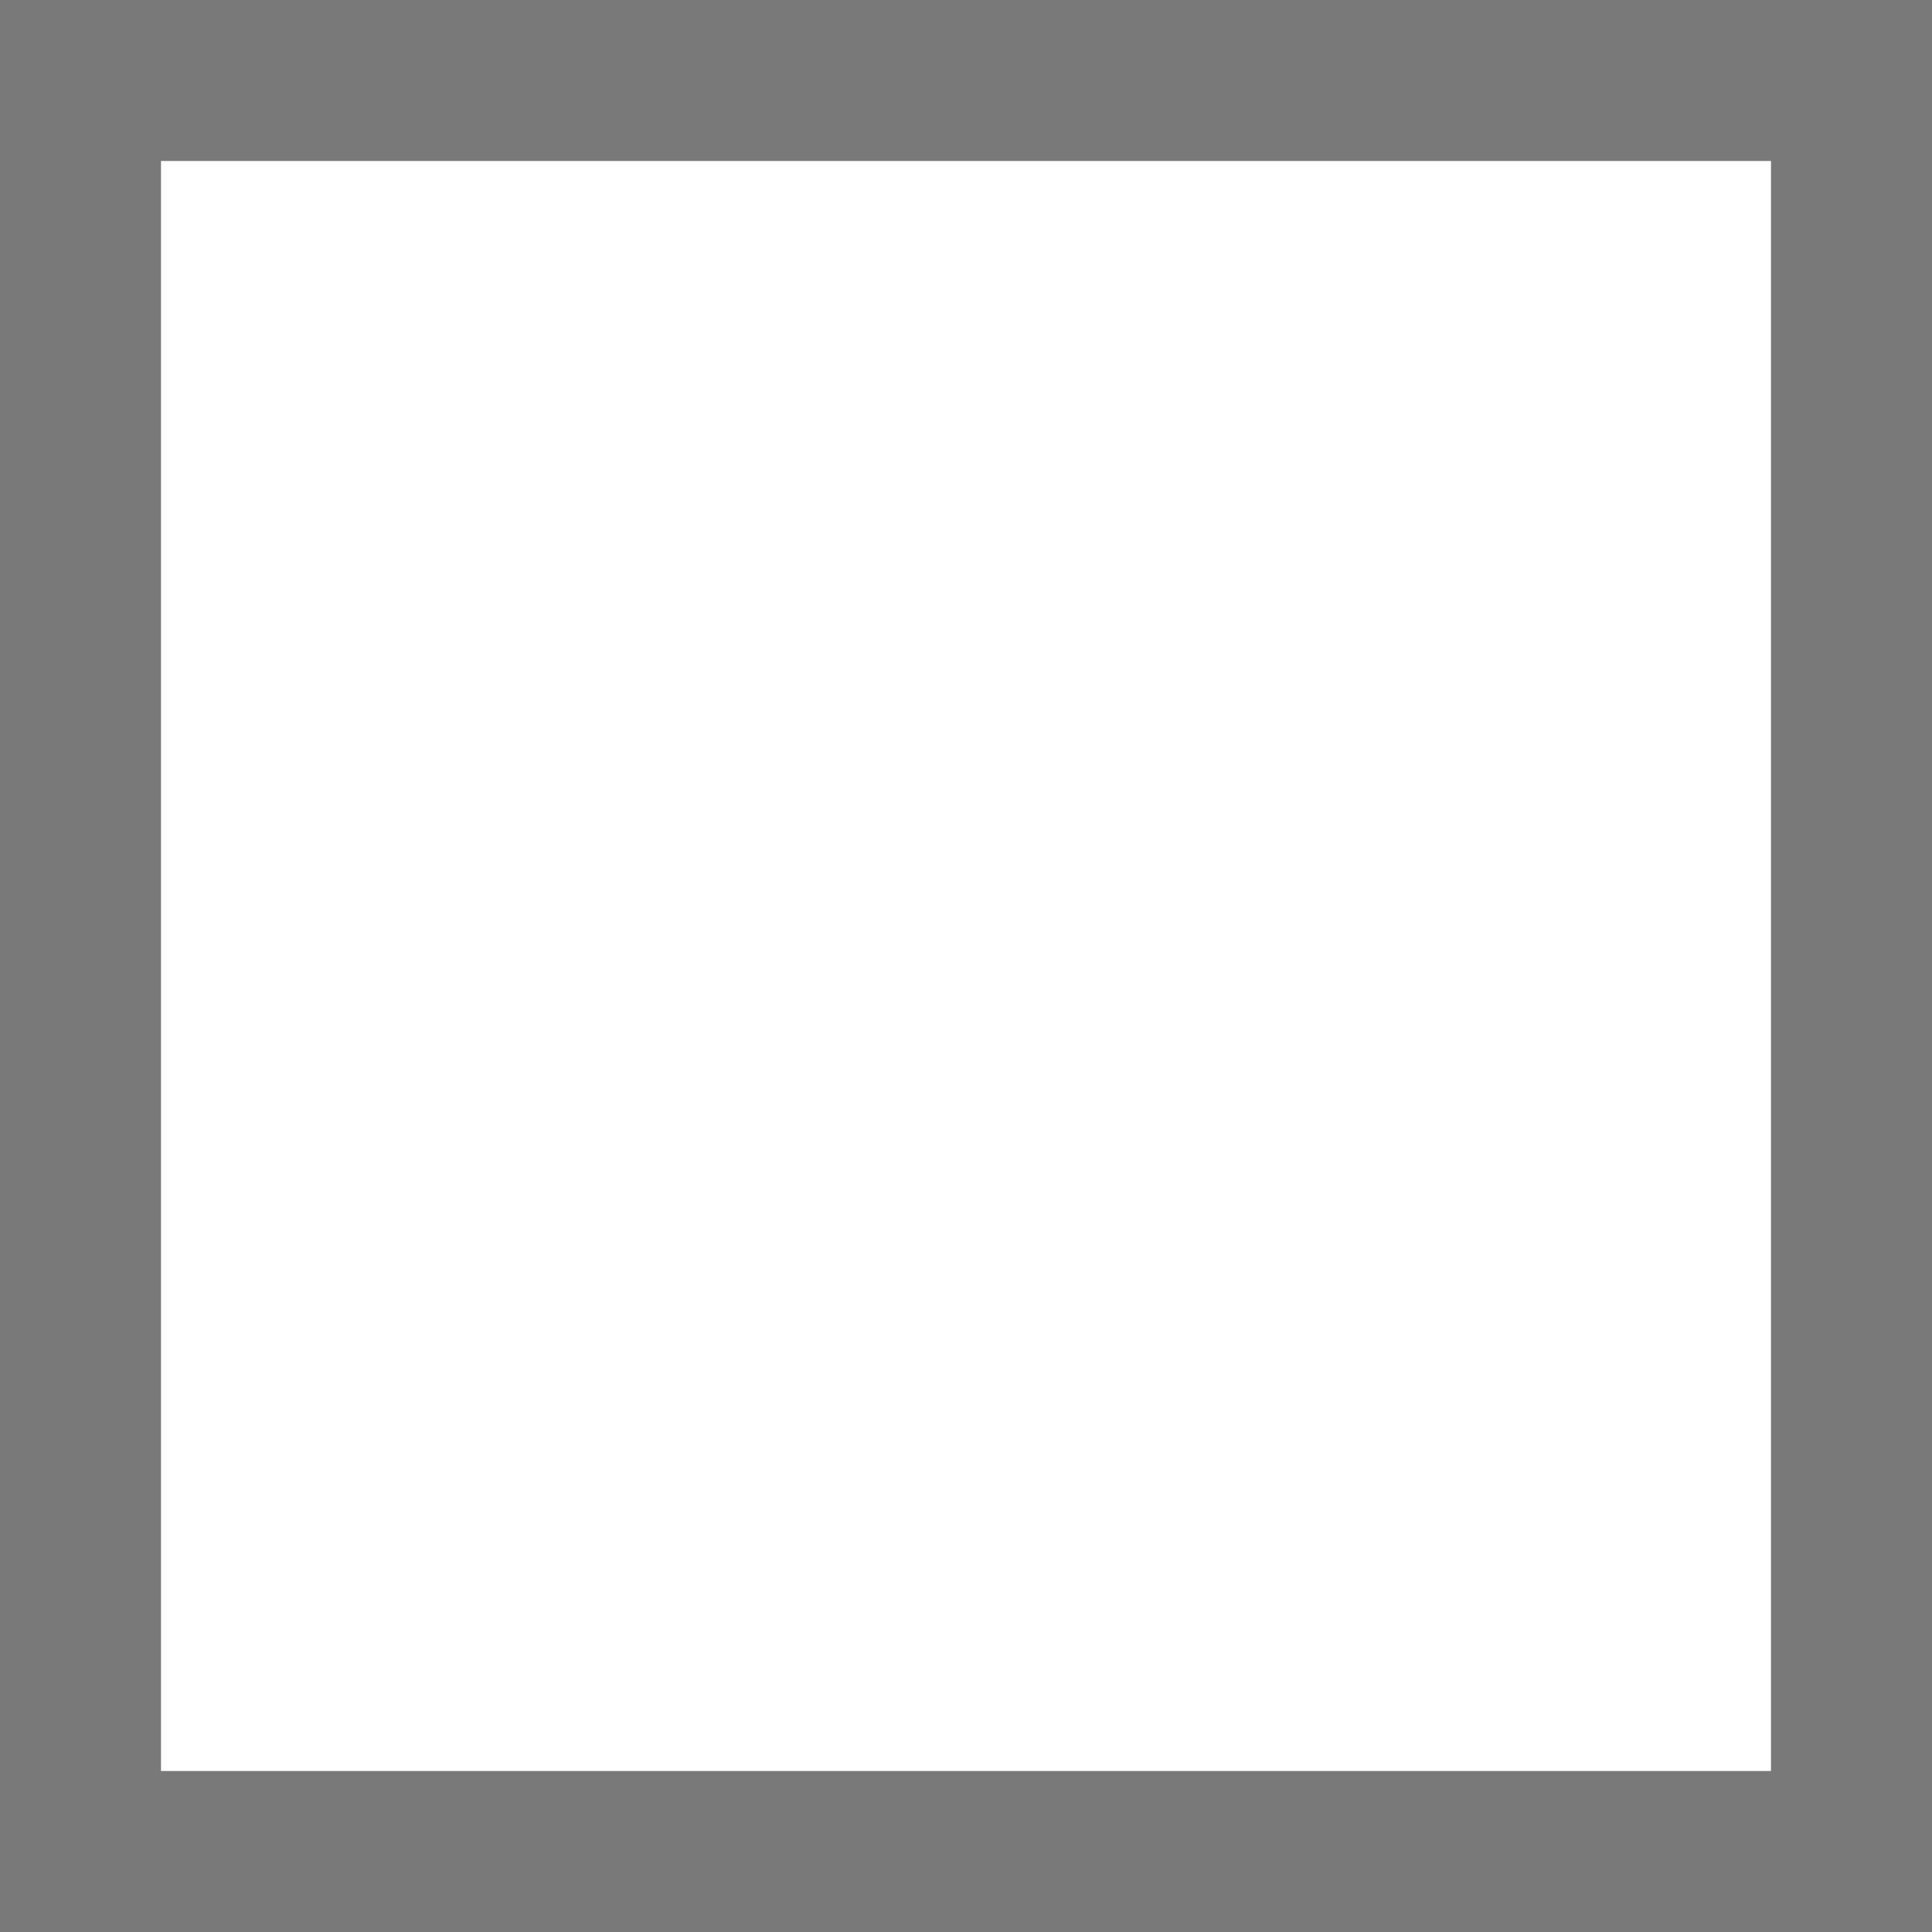
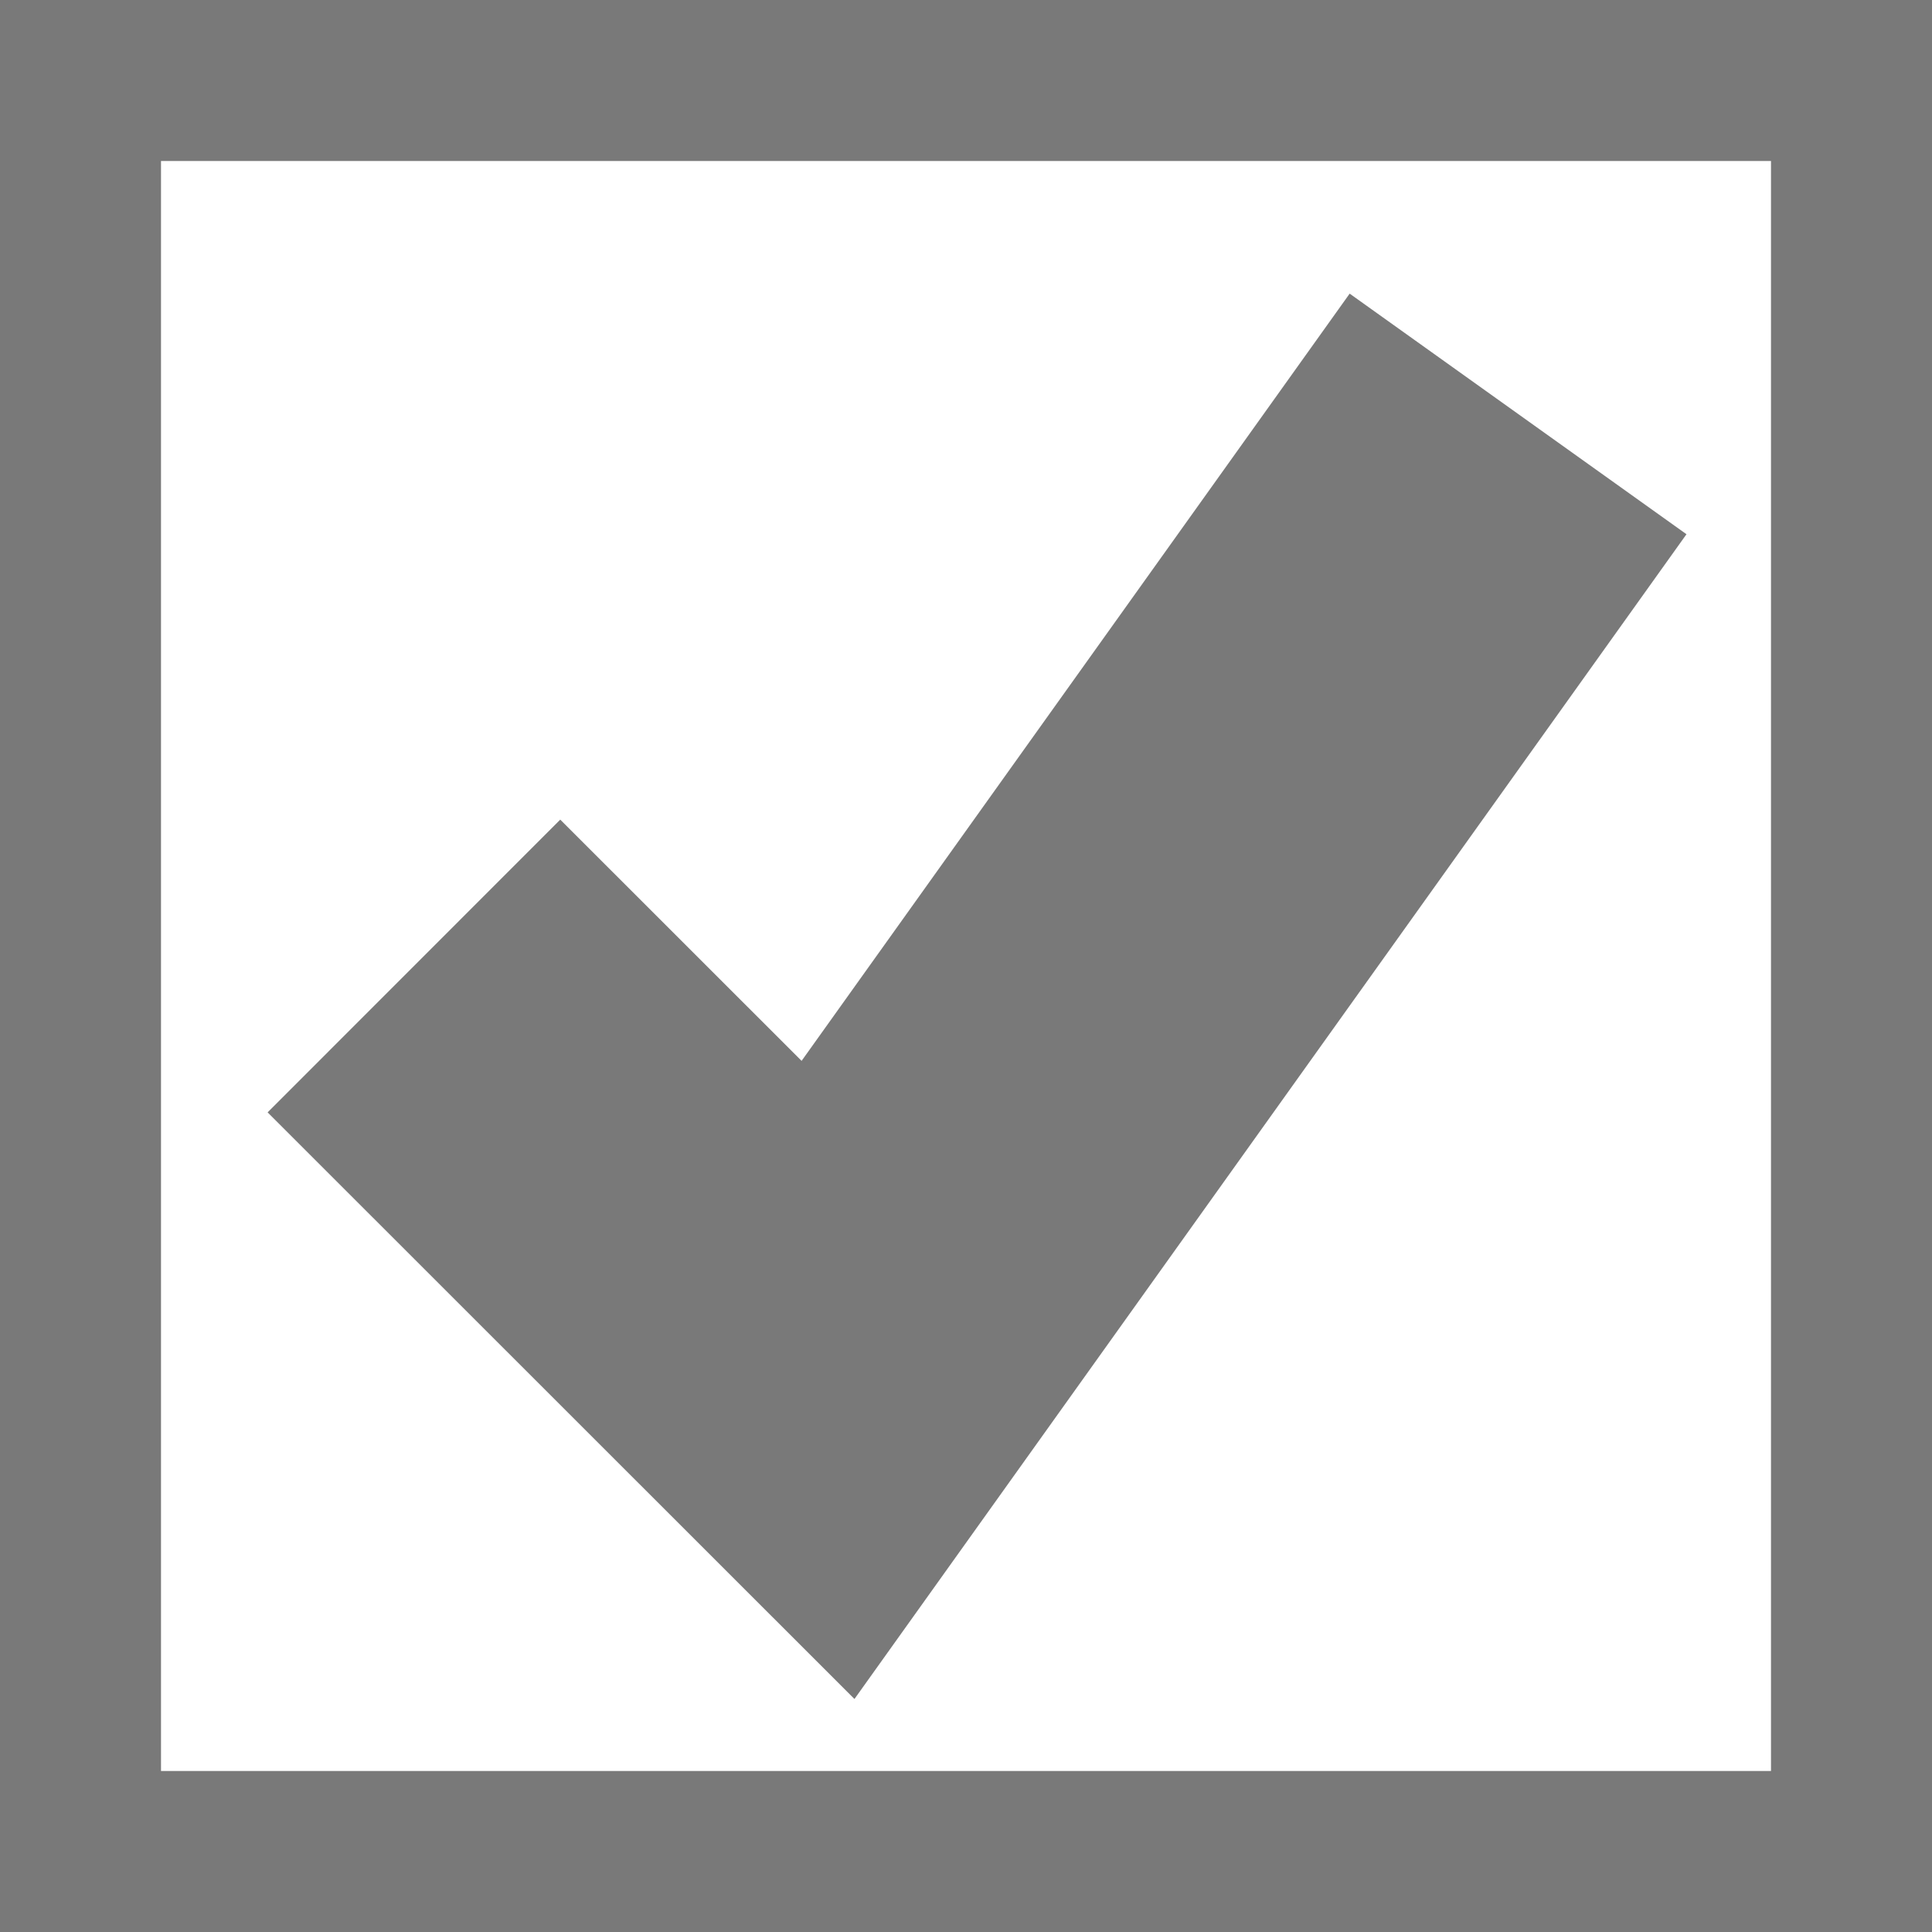
- <svg xmlns="http://www.w3.org/2000/svg" version="1.1" width="12px" height="12px" viewBox="60 523  12 12">
-   <path d="M 60.5 523.5  L 71.5 523.5  L 71.5 534.5  L 60.5 534.5  L 60.5 523.5  Z " fill-rule="nonzero" fill="#ffffff" stroke="none" />
-   <path d="M 60.5 523.5  L 71.5 523.5  L 71.5 534.5  L 60.5 534.5  L 60.5 523.5  Z " stroke-width="1" stroke="#797979" fill="none" />
+ <svg xmlns="http://www.w3.org/2000/svg" version="1.1" width="12px" height="12px">
+   <defs>
+     <pattern id="BGPattern" patternUnits="userSpaceOnUse" alignment="0 0" imageRepeat="None" />
+   </defs>
+   <g transform="matrix(1 0 0 1 -60 -523 )">
+     <path d="M 0 0  L 12 0  L 12 12  L 0 12  L 0 0  Z " fill-rule="nonzero" fill="rgba(255, 255, 255, 1)" stroke="none" transform="matrix(1 0 0 1 60 523 )" class="fill" />
+     <path d="M 0.5 0.5  L 11.5 0.5  L 11.5 11.5  L 0.5 11.5  L 0.5 0.5  Z " stroke-width="1" stroke-dasharray="0" stroke="rgba(121, 121, 121, 1)" fill="none" transform="matrix(1 0 0 1 60 523 )" class="stroke" stroke-dashoffset="0.5" />
+     <path d="M 2.571 6  L 5.143 8.571  L 9.429 2.571  " stroke-width="2.571" stroke-dasharray="0" stroke="rgba(121, 121, 121, 1)" fill="none" transform="matrix(1 0 0 1 60 523 )" class="stroke btn_check" />
+   </g>
</svg>
